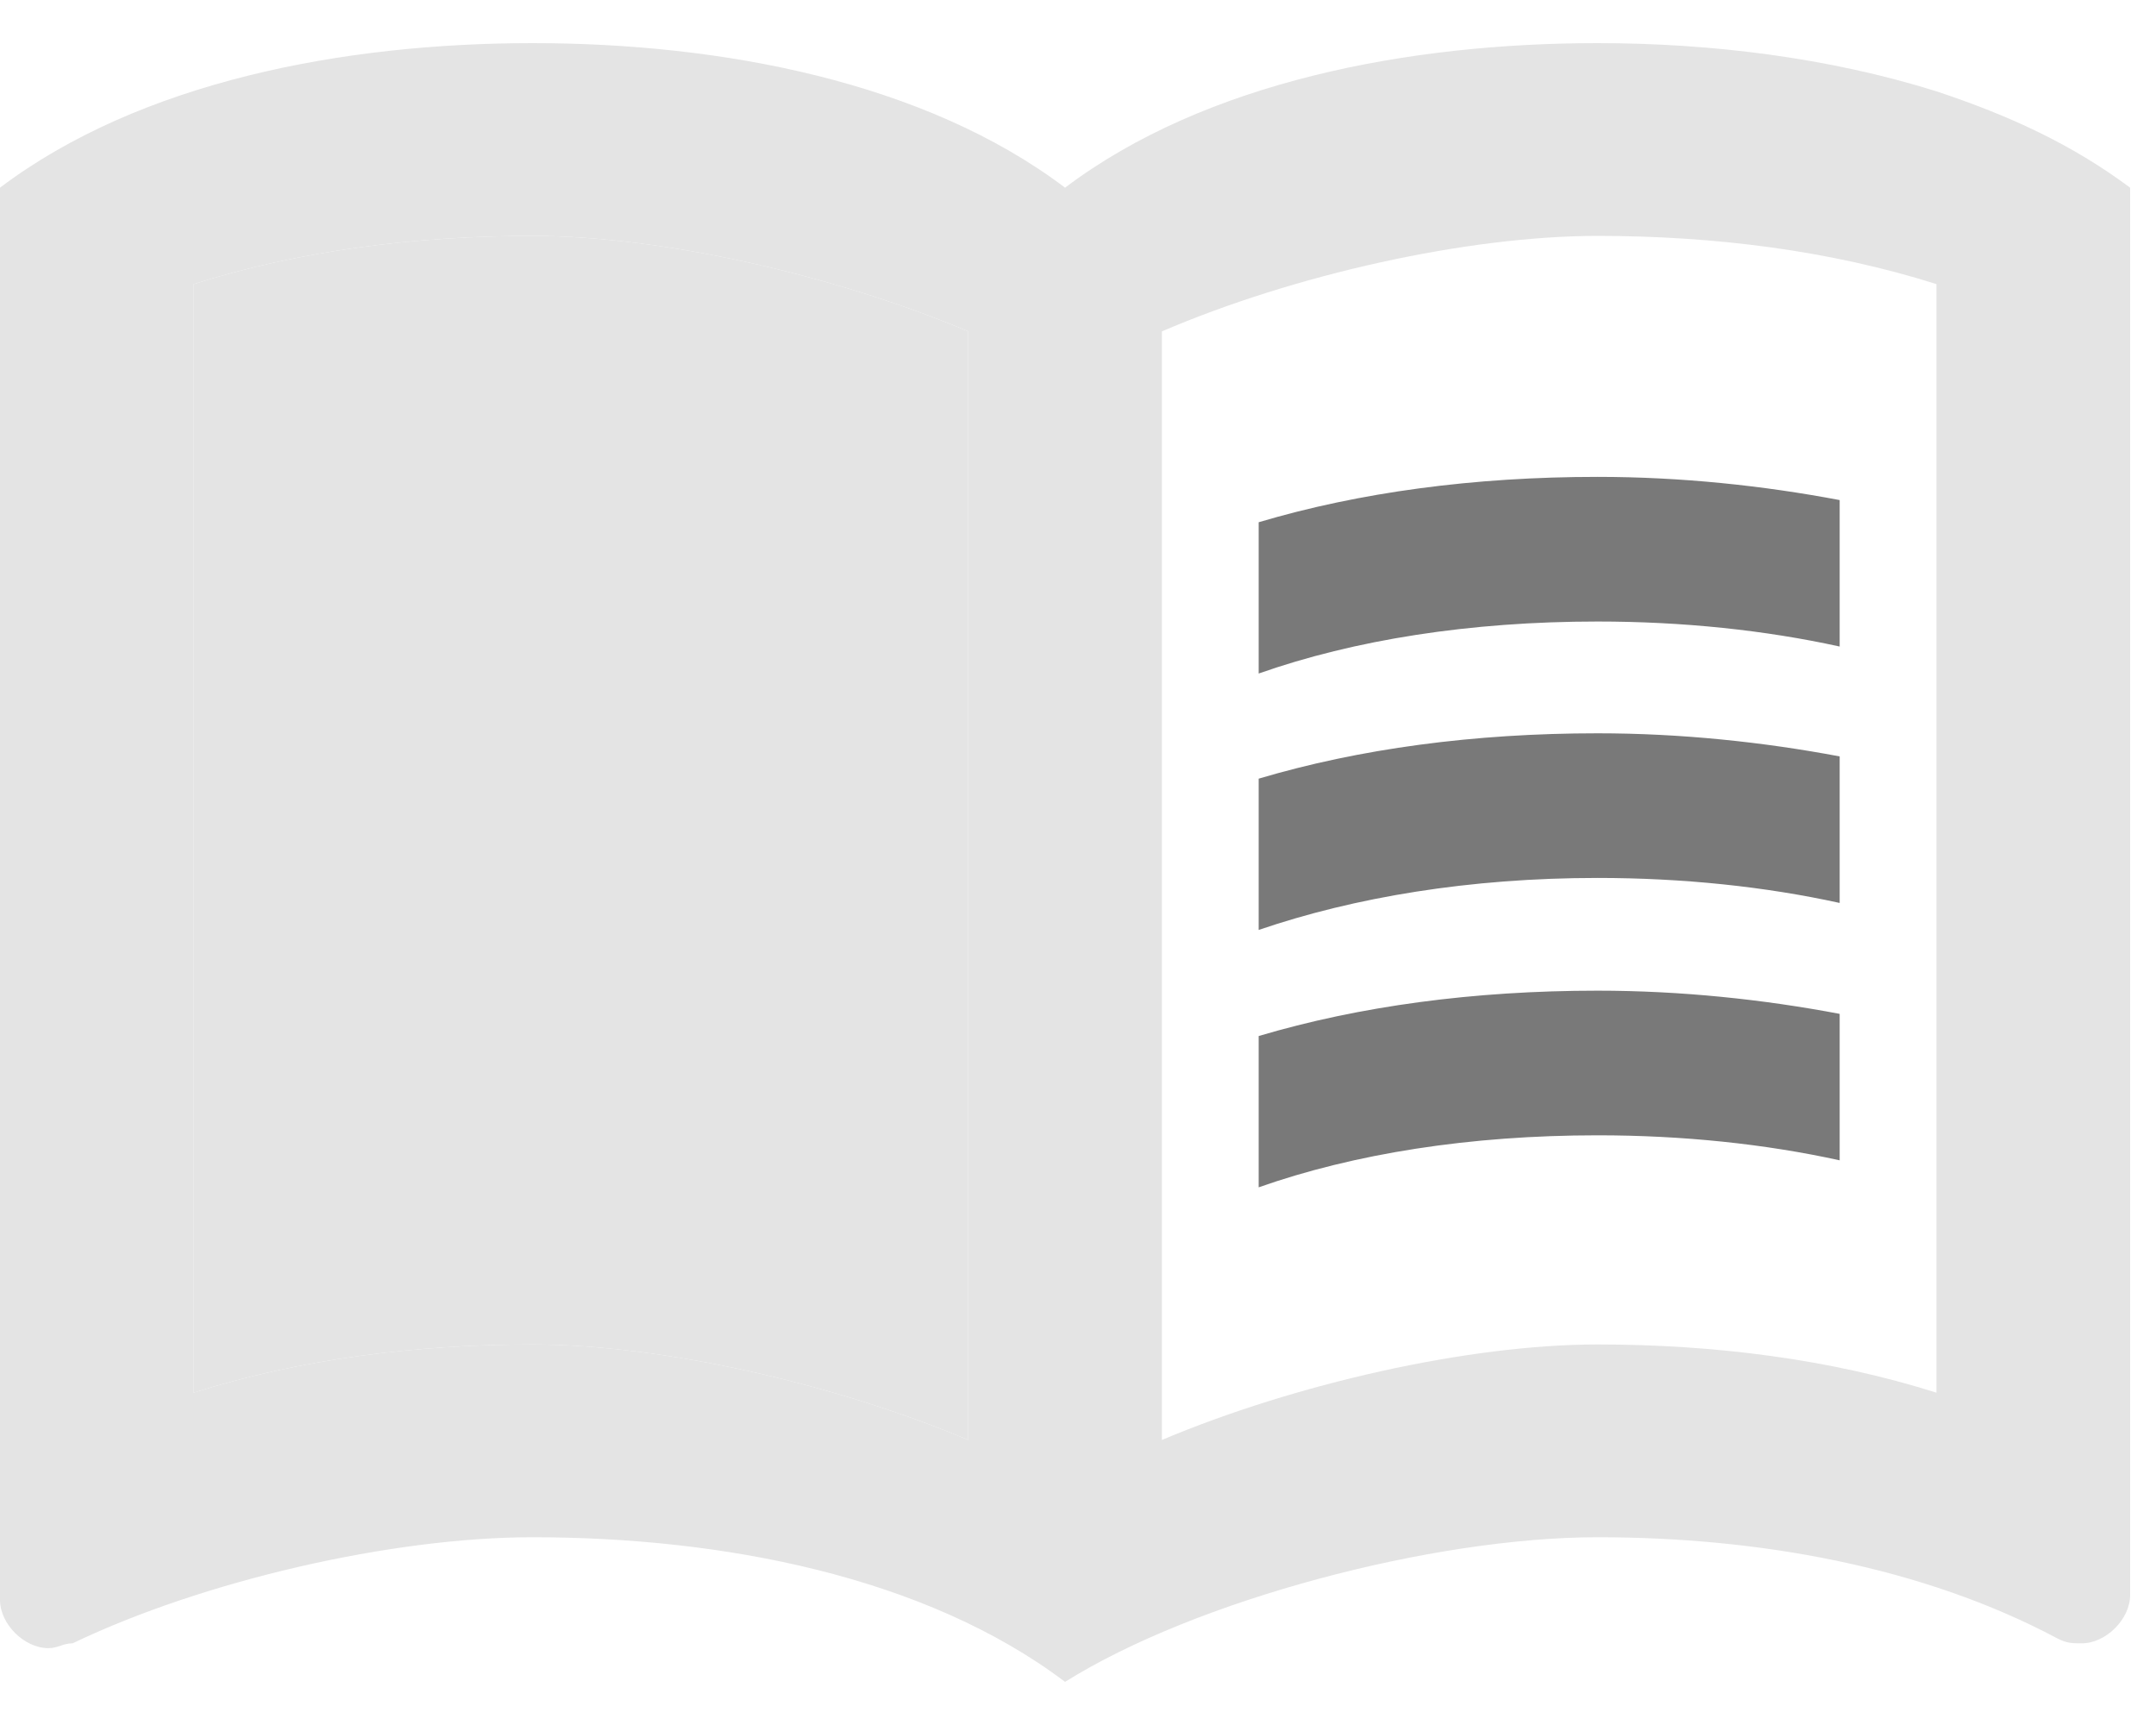
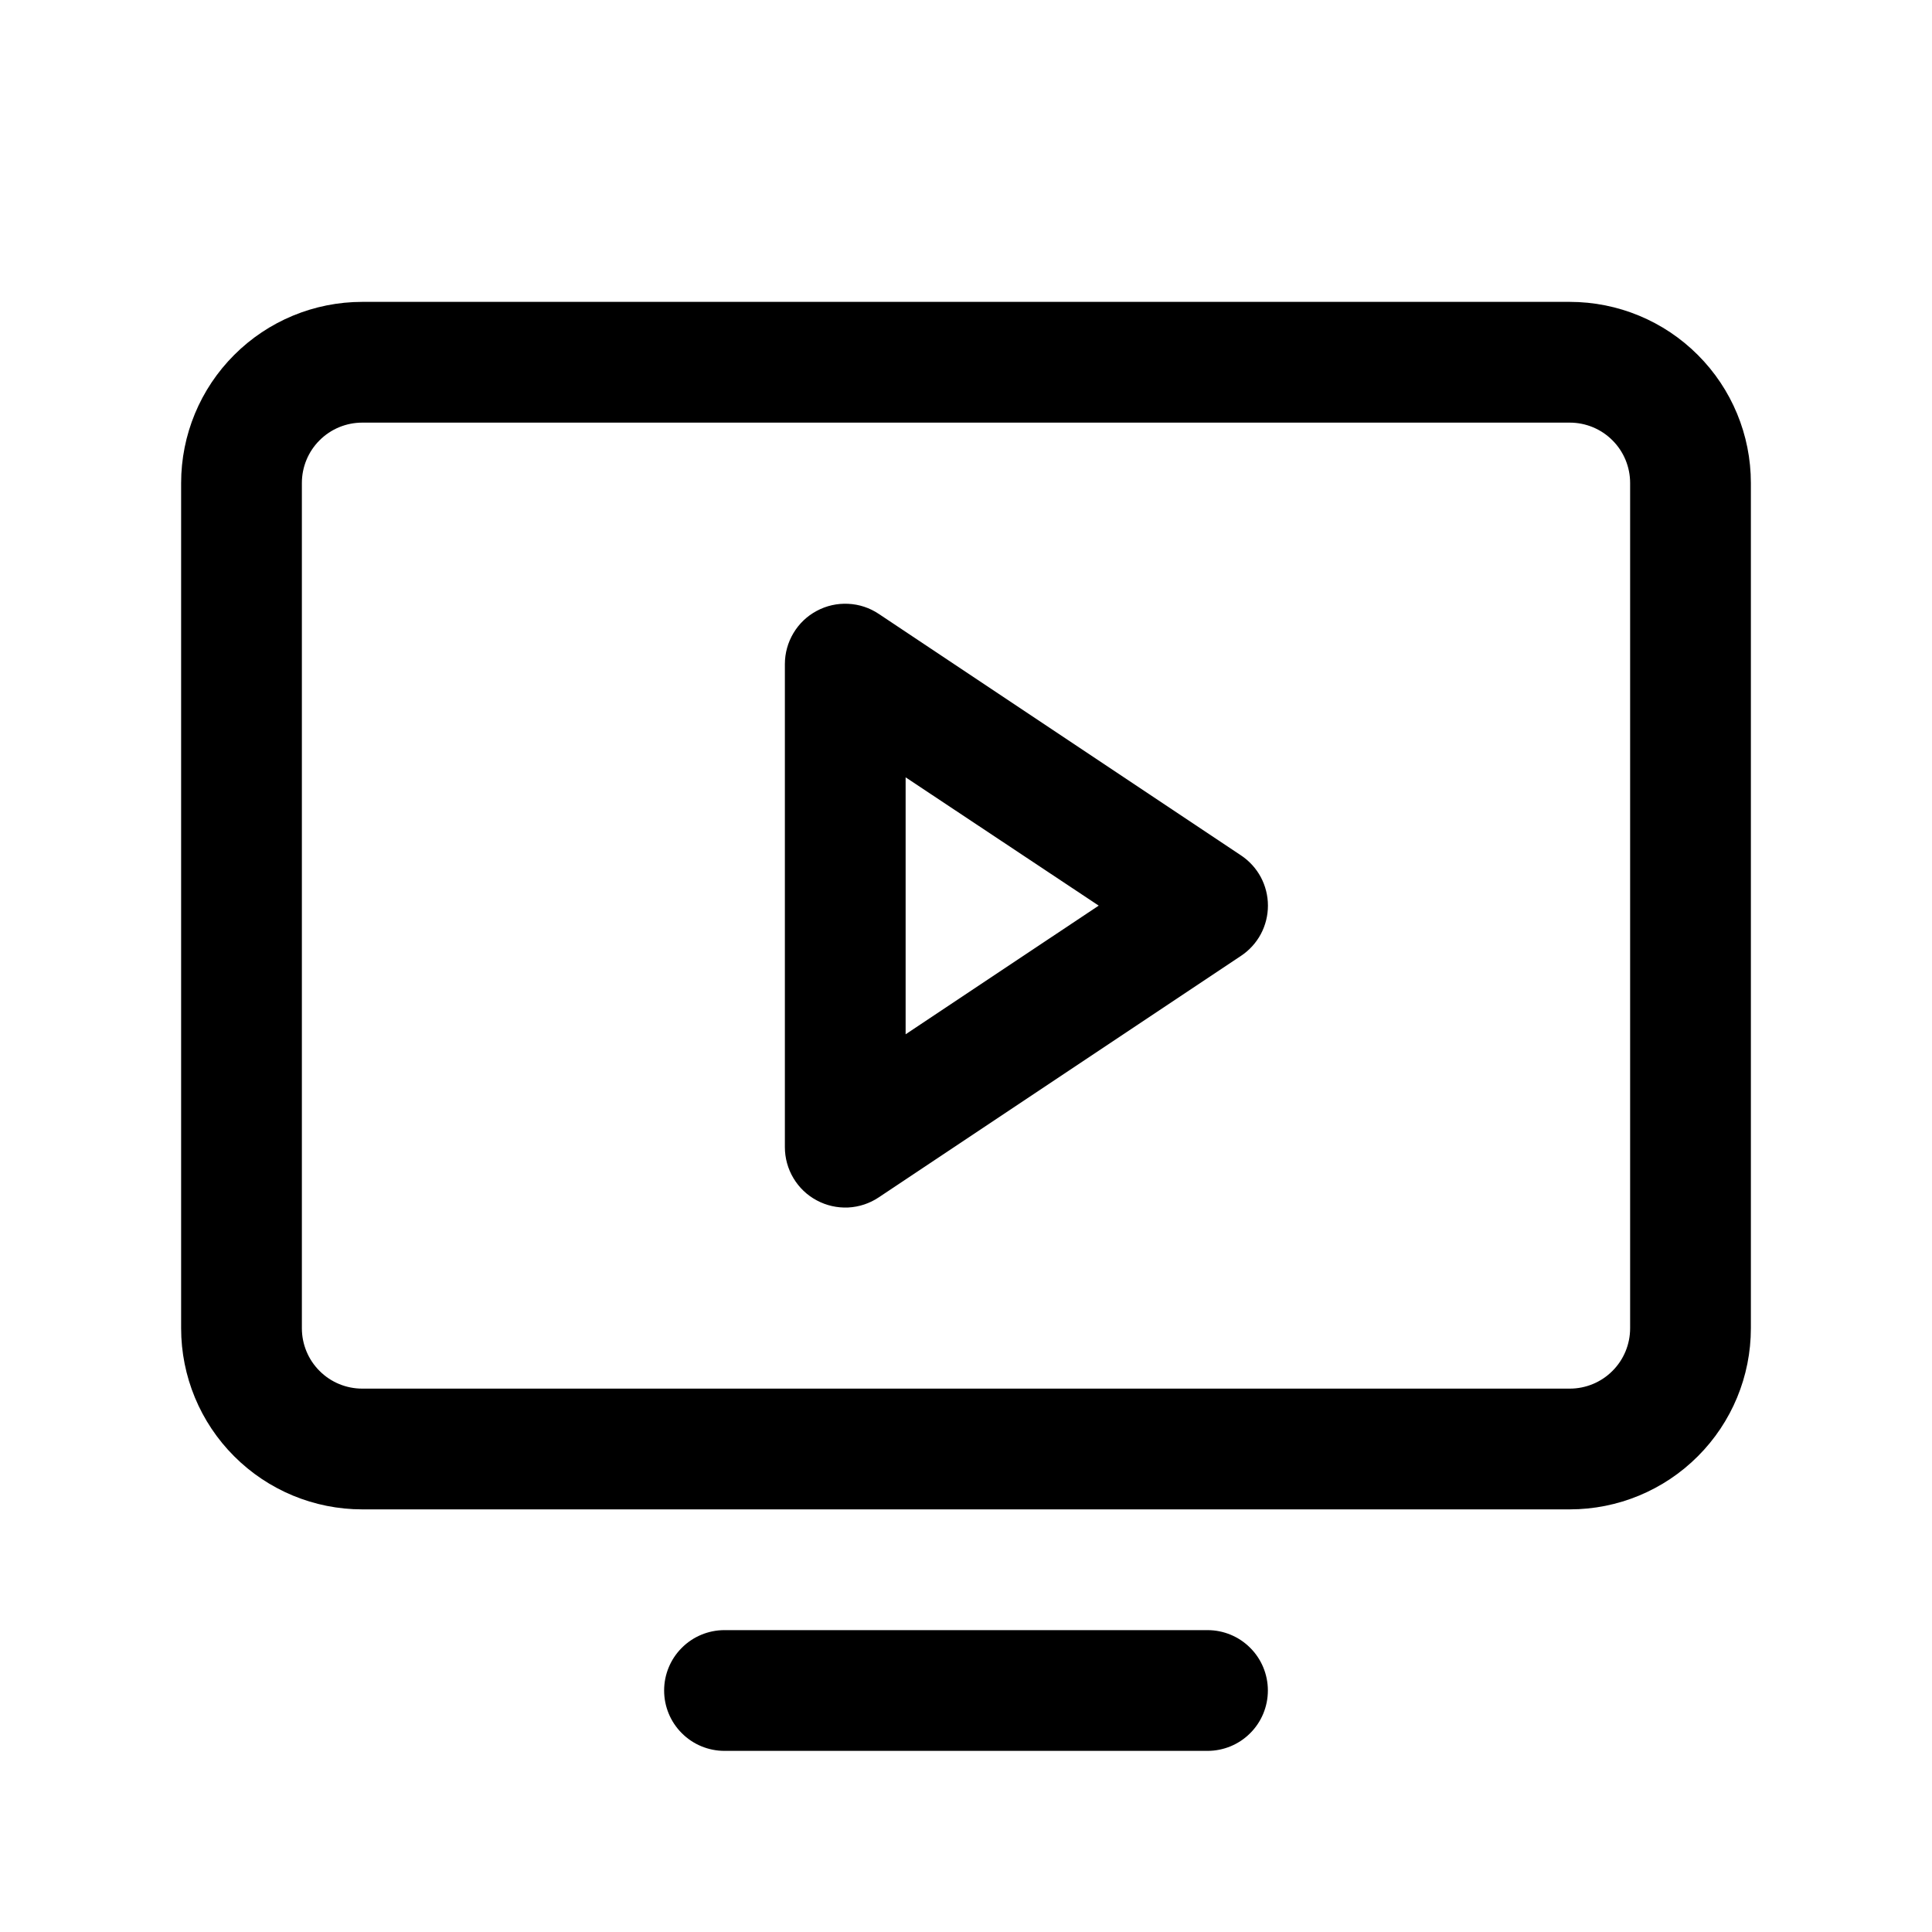
- <svg xmlns="http://www.w3.org/2000/svg" width="25" height="20" viewBox="0 0 25 20" fill="none">
-   <path d="M22.454 1.059C21.208 0.668 19.839 0.5 18.525 0.5C16.336 0.5 13.978 0.947 12.35 2.176C10.722 0.947 8.364 0.5 6.175 0.5C3.986 0.5 1.628 0.947 0 2.176V18.55C0 18.829 0.281 19.109 0.561 19.109C0.674 19.109 0.73 19.053 0.842 19.053C2.358 18.326 4.547 17.823 6.175 17.823C8.364 17.823 10.722 18.271 12.35 19.5C13.866 18.55 16.616 17.823 18.525 17.823C20.378 17.823 22.286 18.159 23.858 18.997C23.97 19.053 24.026 19.053 24.139 19.053C24.419 19.053 24.7 18.773 24.7 18.494V2.176C24.026 1.674 23.297 1.338 22.454 1.059ZM2.245 16.147V3.294C3.48 2.903 4.828 2.735 6.175 2.735C7.679 2.735 9.689 3.194 11.227 3.842V16.695C9.689 16.047 7.679 15.588 6.175 15.588C4.828 15.588 3.48 15.756 2.245 16.147ZM22.454 16.147C21.22 15.756 19.872 15.588 18.525 15.588C17.02 15.588 15.011 16.047 13.473 16.695V3.842C15.011 3.182 17.02 2.735 18.525 2.735C19.872 2.735 21.22 2.903 22.454 3.294V16.147Z" fill="#E4E4E4" />
-   <path d="M11.227 3.842C9.689 3.194 7.679 2.735 6.175 2.735C4.828 2.735 3.48 2.903 2.245 3.294V16.147C3.48 15.756 4.828 15.588 6.175 15.588C7.679 15.588 9.689 16.047 11.227 16.695V3.842Z" fill="#E4E4E4" />
-   <path d="M18.525 7.206C19.513 7.206 20.467 7.306 21.332 7.496V5.798C20.445 5.63 19.491 5.529 18.525 5.529C17.088 5.529 15.763 5.708 14.595 6.055V7.809C15.707 7.418 17.043 7.206 18.525 7.206ZM18.525 10.179C19.513 10.179 20.467 10.279 21.332 10.469V8.77C20.445 8.603 19.491 8.502 18.525 8.502C17.088 8.502 15.763 8.681 14.595 9.028V10.782C15.707 10.402 17.043 10.179 18.525 10.179ZM18.525 13.163C19.513 13.163 20.467 13.263 21.332 13.453V11.755C20.445 11.587 19.491 11.486 18.525 11.486C17.088 11.486 15.763 11.665 14.595 12.012V13.766C15.707 13.375 17.043 13.163 18.525 13.163Z" fill="#797979" />
+ <svg xmlns="http://www.w3.org/2000/svg" width="32" height="32" viewBox="0 0 32 32" fill="none">
+   <path d="M26 5H6C5.204 5 4.441 5.316 3.879 5.879C3.316 6.441 3 7.204 3 8V22C3 22.796 3.316 23.559 3.879 24.121C4.441 24.684 5.204 25 6 25H26C26.796 25 27.559 24.684 28.121 24.121C28.684 23.559 29 22.796 29 22V8C29 7.204 28.684 6.441 28.121 5.879C27.559 5.316 26.796 5 26 5ZM27 22C27 22.265 26.895 22.52 26.707 22.707C26.52 22.895 26.265 23 26 23H6C5.735 23 5.48 22.895 5.293 22.707C5.105 22.52 5 22.265 5 22V8C5 7.735 5.105 7.48 5.293 7.293C5.48 7.105 5.735 7 6 7H26C26.265 7 26.52 7.105 26.707 7.293C26.895 7.48 27 7.735 27 8V22ZM21 28C21 28.265 20.895 28.52 20.707 28.707C20.52 28.895 20.265 29 20 29H12C11.735 29 11.48 28.895 11.293 28.707C11.105 28.52 11 28.265 11 28C11 27.735 11.105 27.48 11.293 27.293C11.48 27.105 11.735 27 12 27H20C20.265 27 20.52 27.105 20.707 27.293C20.895 27.48 21 27.735 21 28ZM20.555 14.168L14.555 10.168C14.404 10.067 14.229 10.009 14.048 10.001C13.867 9.992 13.688 10.032 13.528 10.118C13.368 10.203 13.235 10.33 13.142 10.486C13.049 10.641 13 10.819 13 11V19C13 19.181 13.049 19.359 13.142 19.514C13.235 19.67 13.368 19.797 13.528 19.882C13.688 19.968 13.867 20.008 14.048 20C14.229 19.991 14.404 19.933 14.555 19.832L20.555 15.832C20.692 15.741 20.805 15.617 20.883 15.472C20.96 15.327 21.001 15.165 21.001 15C21.001 14.835 20.96 14.673 20.883 14.528C20.805 14.383 20.692 14.259 20.555 14.168ZM15 17.131V12.875L18.198 15L15 17.131Z" fill="black" />
</svg>
